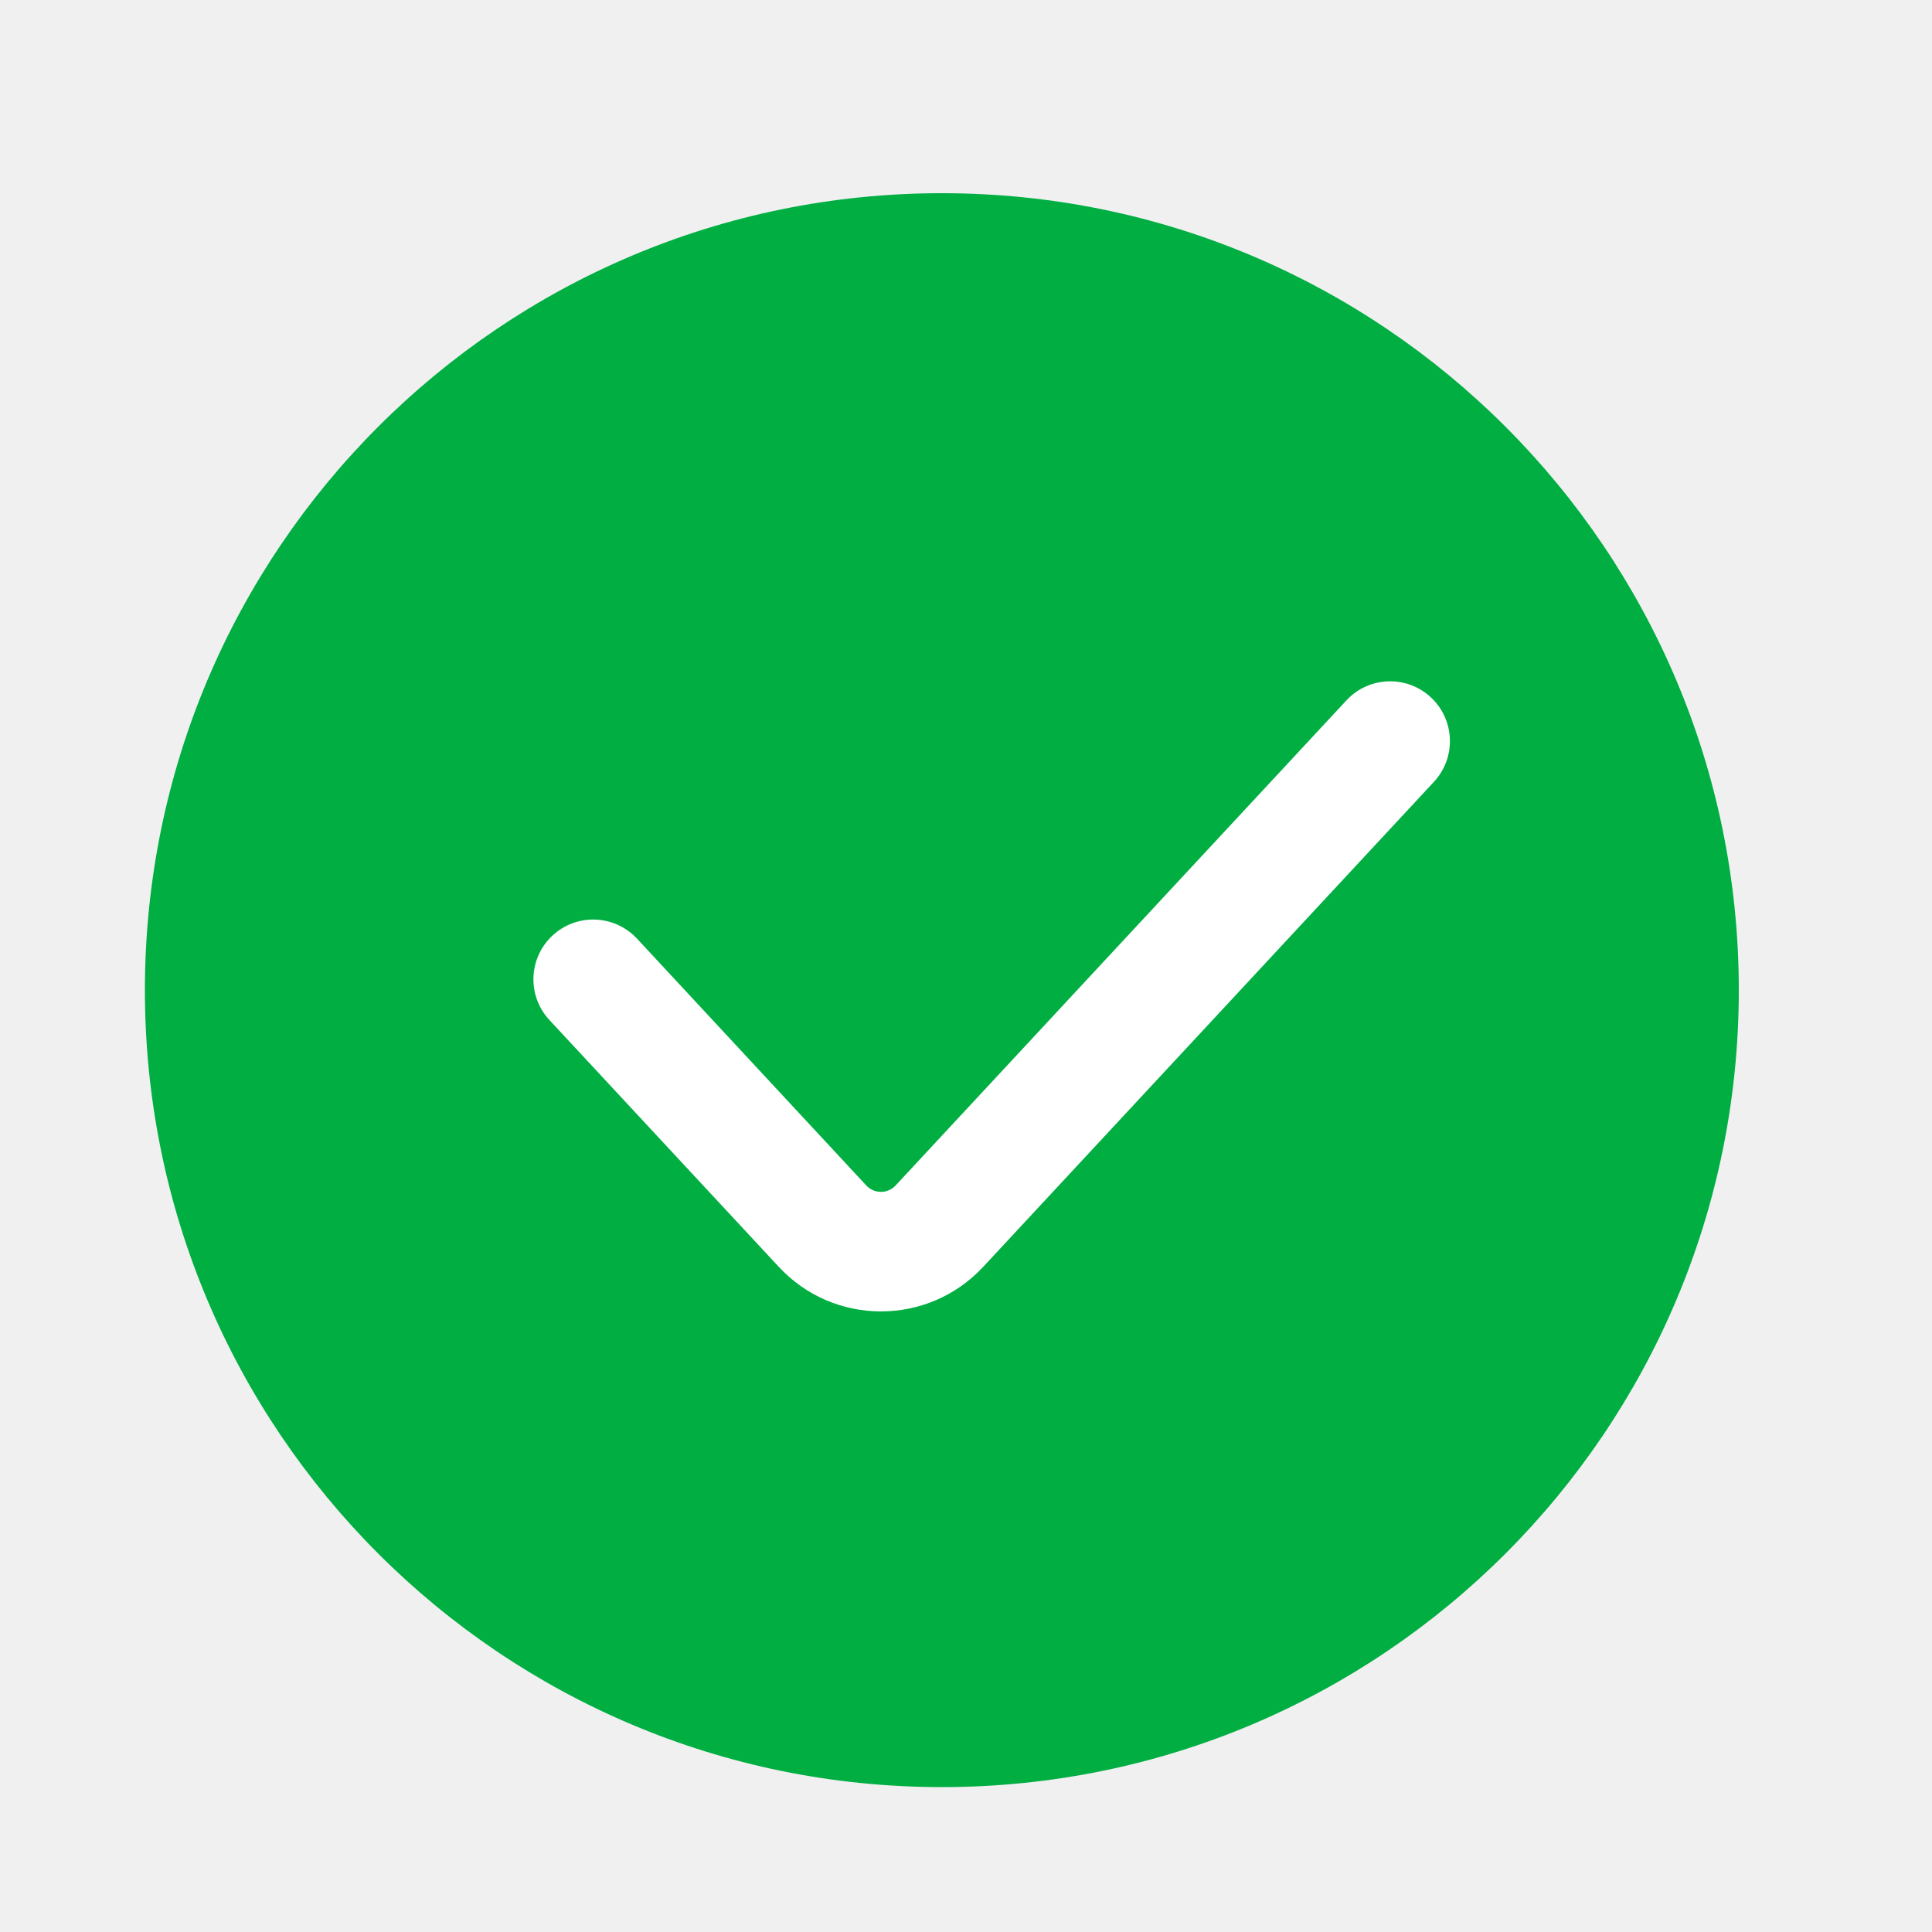
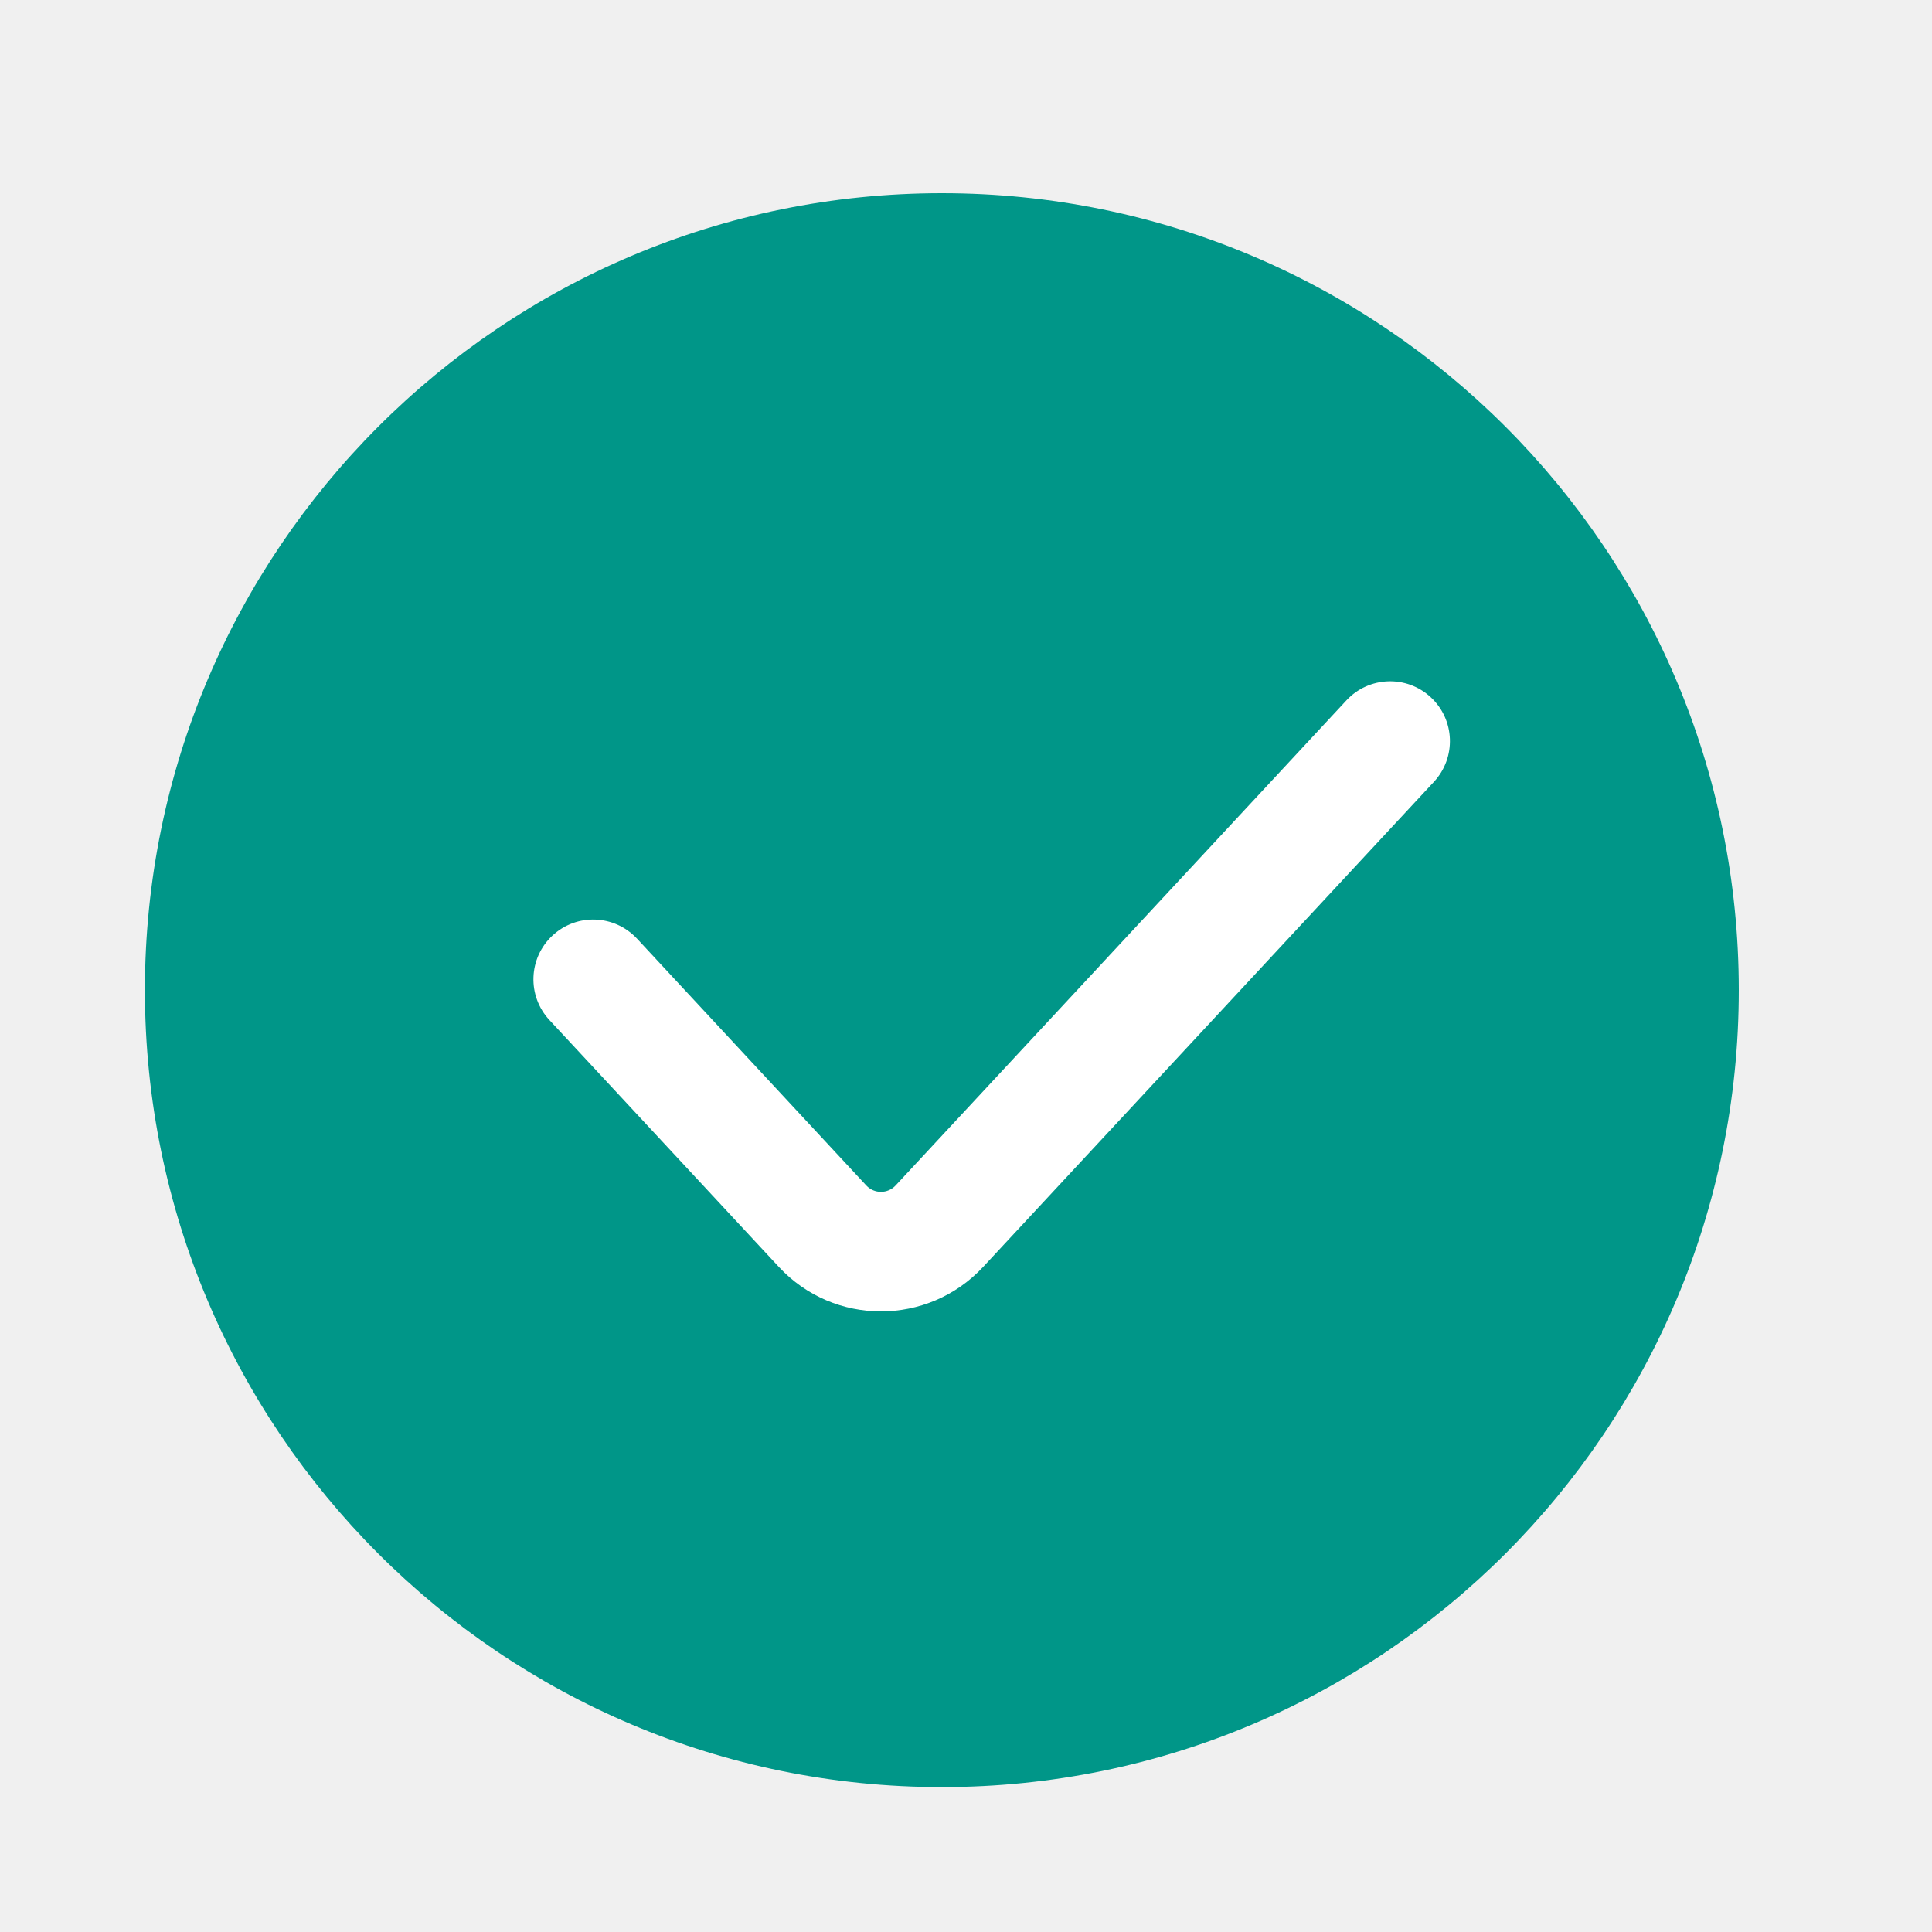
<svg xmlns="http://www.w3.org/2000/svg" width="24" height="24" viewBox="0 0 24 24" fill="none">
-   <path fill-rule="evenodd" clip-rule="evenodd" d="M1.8 12.3C1.8 6.832 6.232 2.4 11.7 2.4C17.168 2.4 21.6 6.832 21.6 12.3C21.6 17.768 17.168 22.2 11.7 22.2C6.232 22.2 1.8 17.768 1.8 12.3Z" fill="#00AE42" />
+   <path fill-rule="evenodd" clip-rule="evenodd" d="M1.8 12.3C1.8 6.832 6.232 2.4 11.7 2.4C17.168 2.4 21.6 6.832 21.6 12.3C21.6 17.768 17.168 22.2 11.7 22.2C6.232 22.2 1.8 17.768 1.8 12.3Z" fill="#009688" />
  <path fill-rule="evenodd" clip-rule="evenodd" d="M17.774 8.662C18.075 8.941 18.092 9.411 17.813 9.712L12.213 15.738C11.527 16.475 10.36 16.475 9.675 15.738L6.825 12.671C6.546 12.371 6.563 11.901 6.863 11.622C7.164 11.342 7.633 11.36 7.913 11.66L10.762 14.727C10.86 14.832 11.027 14.832 11.125 14.727L16.725 8.701C17.004 8.4 17.474 8.383 17.774 8.662Z" fill="white" />
</svg>
